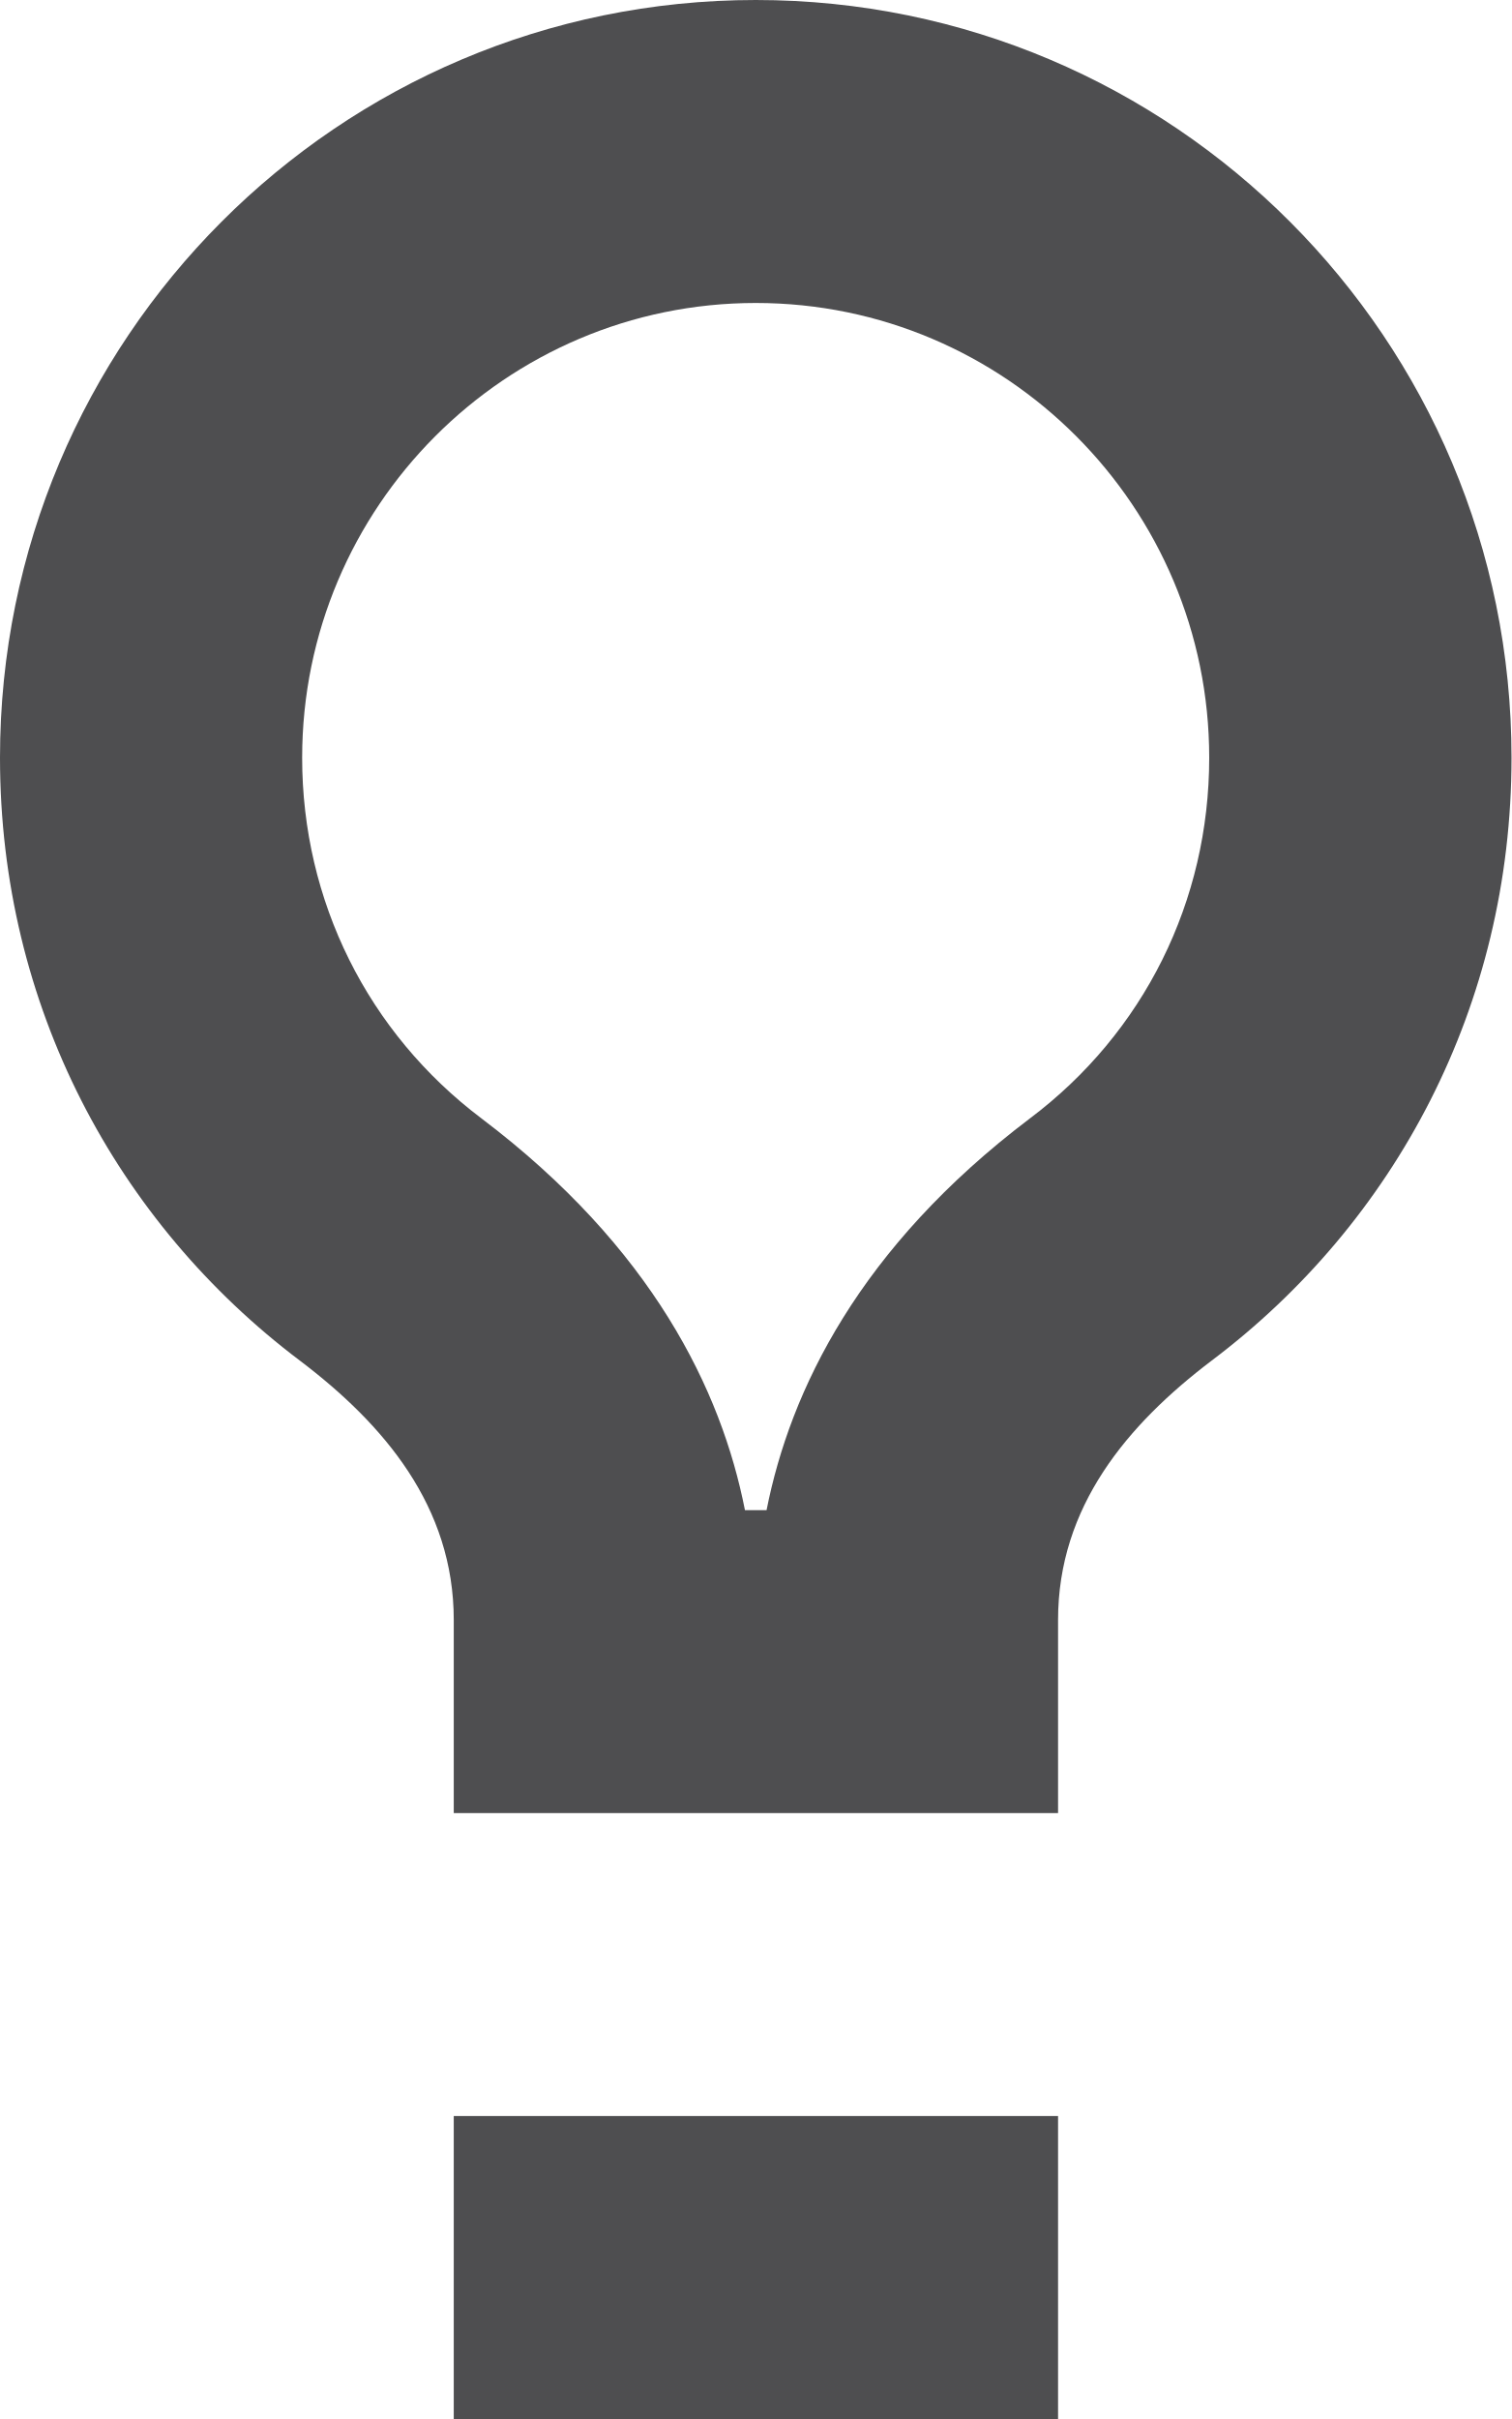
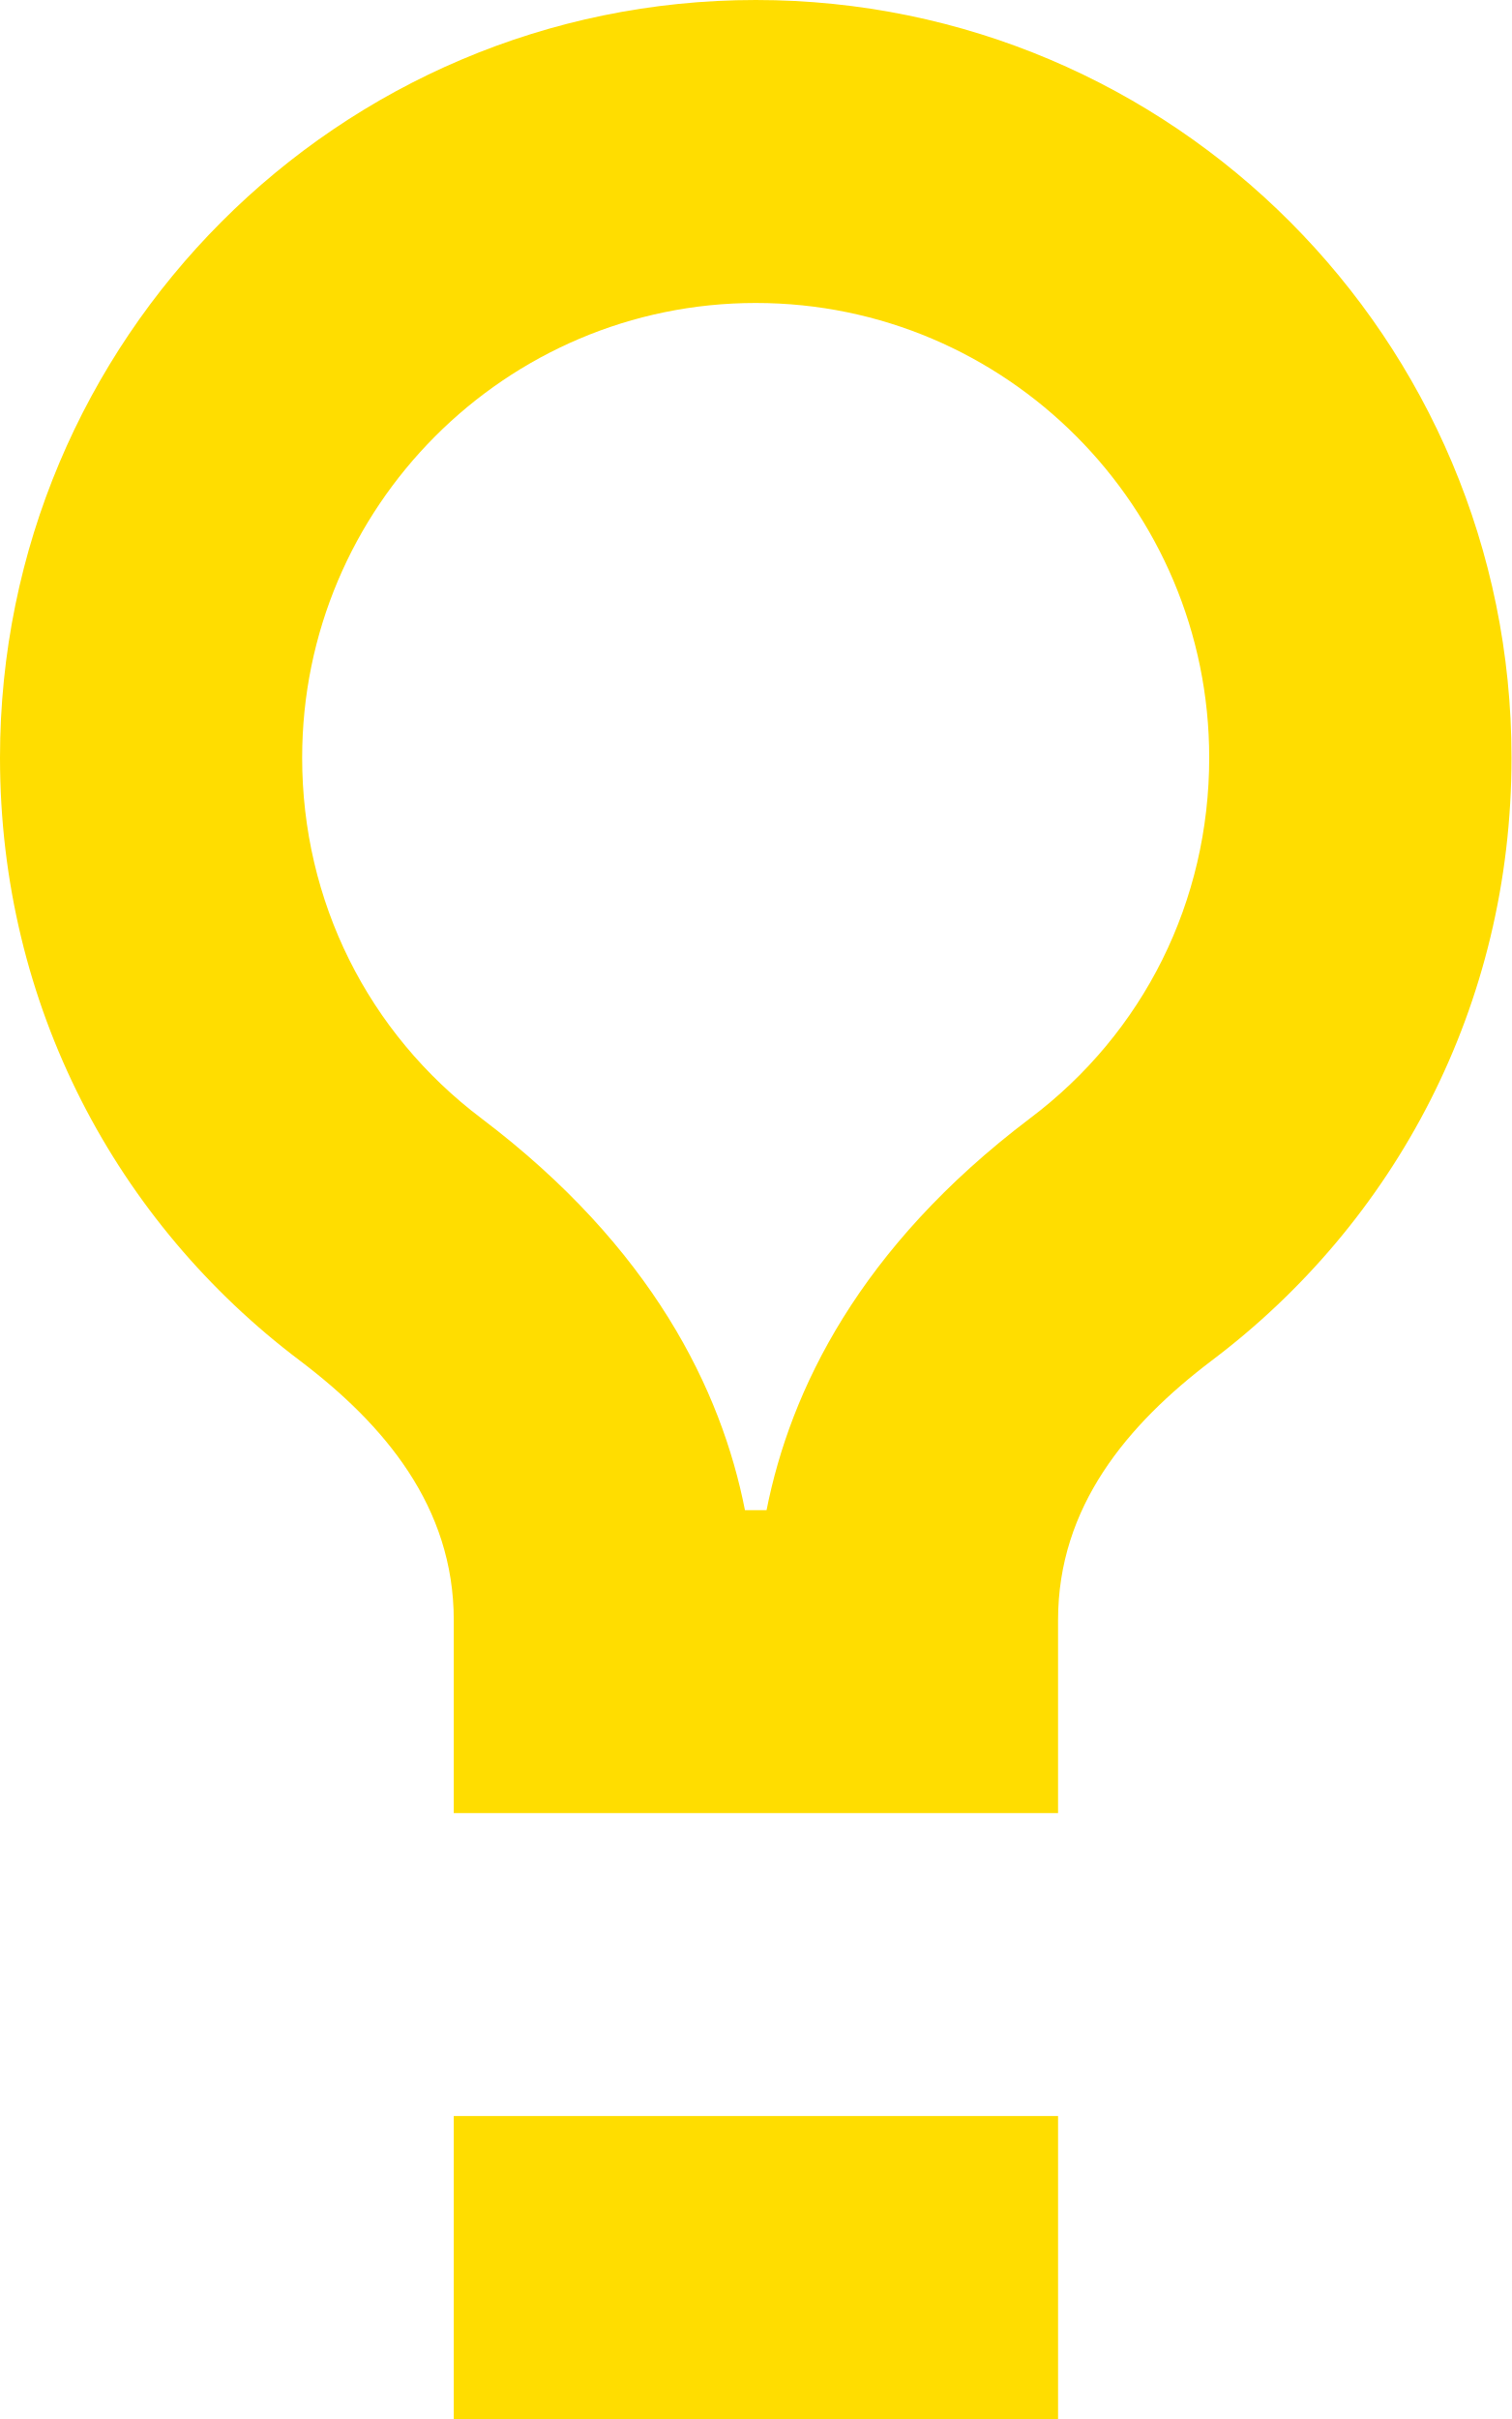
<svg xmlns="http://www.w3.org/2000/svg" version="1.1" x="0px" y="0px" width="20px" height="32px" viewBox="0 0 20 32" style="enable-background:new 0 0 20 32;" xml:space="preserve">
  <g id="Layer_1">
</g>
  <g id="lightbulb">
    <g>
-       <path style="fill:#4E4E50;" d="M10,4.008c3.312,0,6,2.699,6,6.016c0,1.895-0.863,3.637-2.375,4.773    c-2.256,1.707-3.168,3.594-3.482,5.18H9.857c-0.312-1.586-1.227-3.473-3.484-5.18c-1.508-1.137-2.375-2.879-2.375-4.773    C3.998,6.707,6.689,4.008,10,4.008 M10,0C4.477,0,0,4.488,0,10.023C0,13.305,1.545,16.172,3.969,18    c1.115,0.844,2.035,1.93,2.035,3.43v2.555H14V21.43c0-1.5,0.918-2.586,2.031-3.43C18.457,16.172,20,13.305,20,10.023    C20,4.488,15.523,0,10,0L10,0z" />
-       <rect x="6.004" y="27.992" style="fill:#4E4E50;" width="7.996" height="4.008" />
+       <path style="fill:#FFDD00;" d="M10,4.008c3.312,0,6,2.699,6,6.016c0,1.895-0.863,3.637-2.375,4.773    c-2.256,1.707-3.168,3.594-3.482,5.18H9.857c-0.312-1.586-1.227-3.473-3.484-5.18c-1.508-1.137-2.375-2.879-2.375-4.773    C3.998,6.707,6.689,4.008,10,4.008 M10,0C4.477,0,0,4.488,0,10.023C0,13.305,1.545,16.172,3.969,18    c1.115,0.844,2.035,1.93,2.035,3.43v2.555H14V21.43c0-1.5,0.918-2.586,2.031-3.43C18.457,16.172,20,13.305,20,10.023    C20,4.488,15.523,0,10,0L10,0z" />
+       <rect x="6.004" y="27.992" style="fill:#FFDD00;" width="7.996" height="4.008" />
    </g>
  </g>
</svg>
